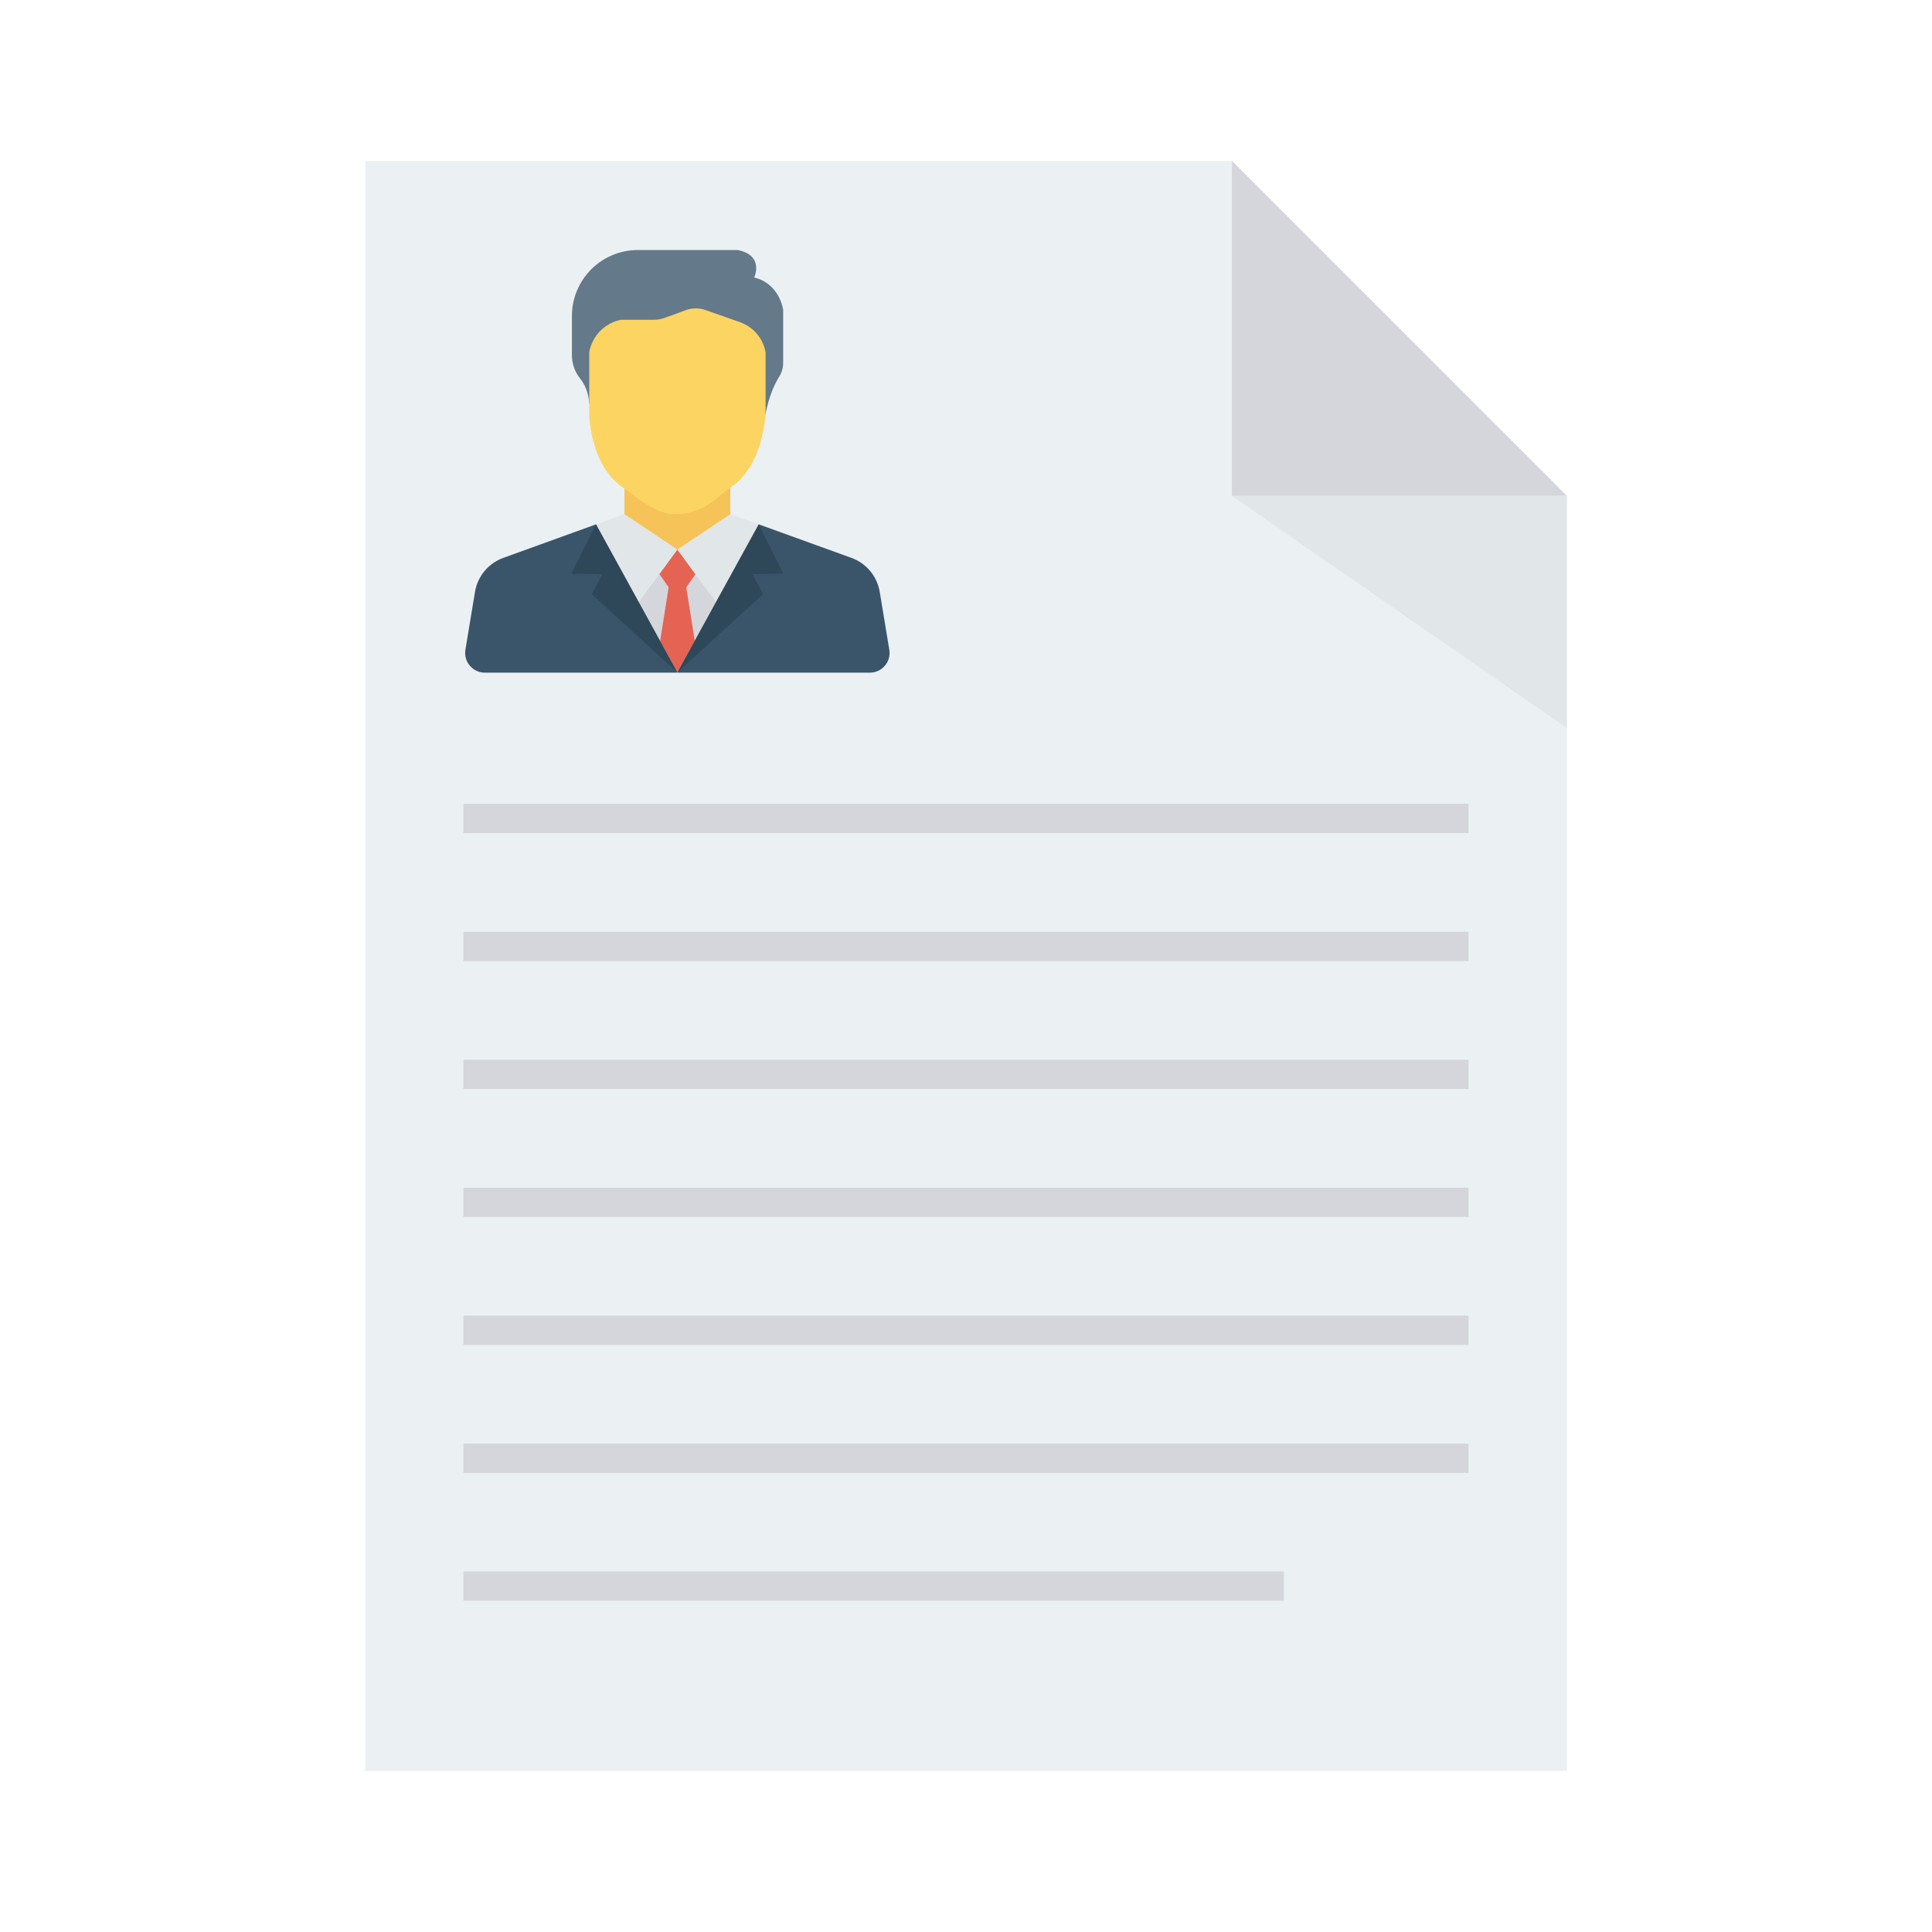
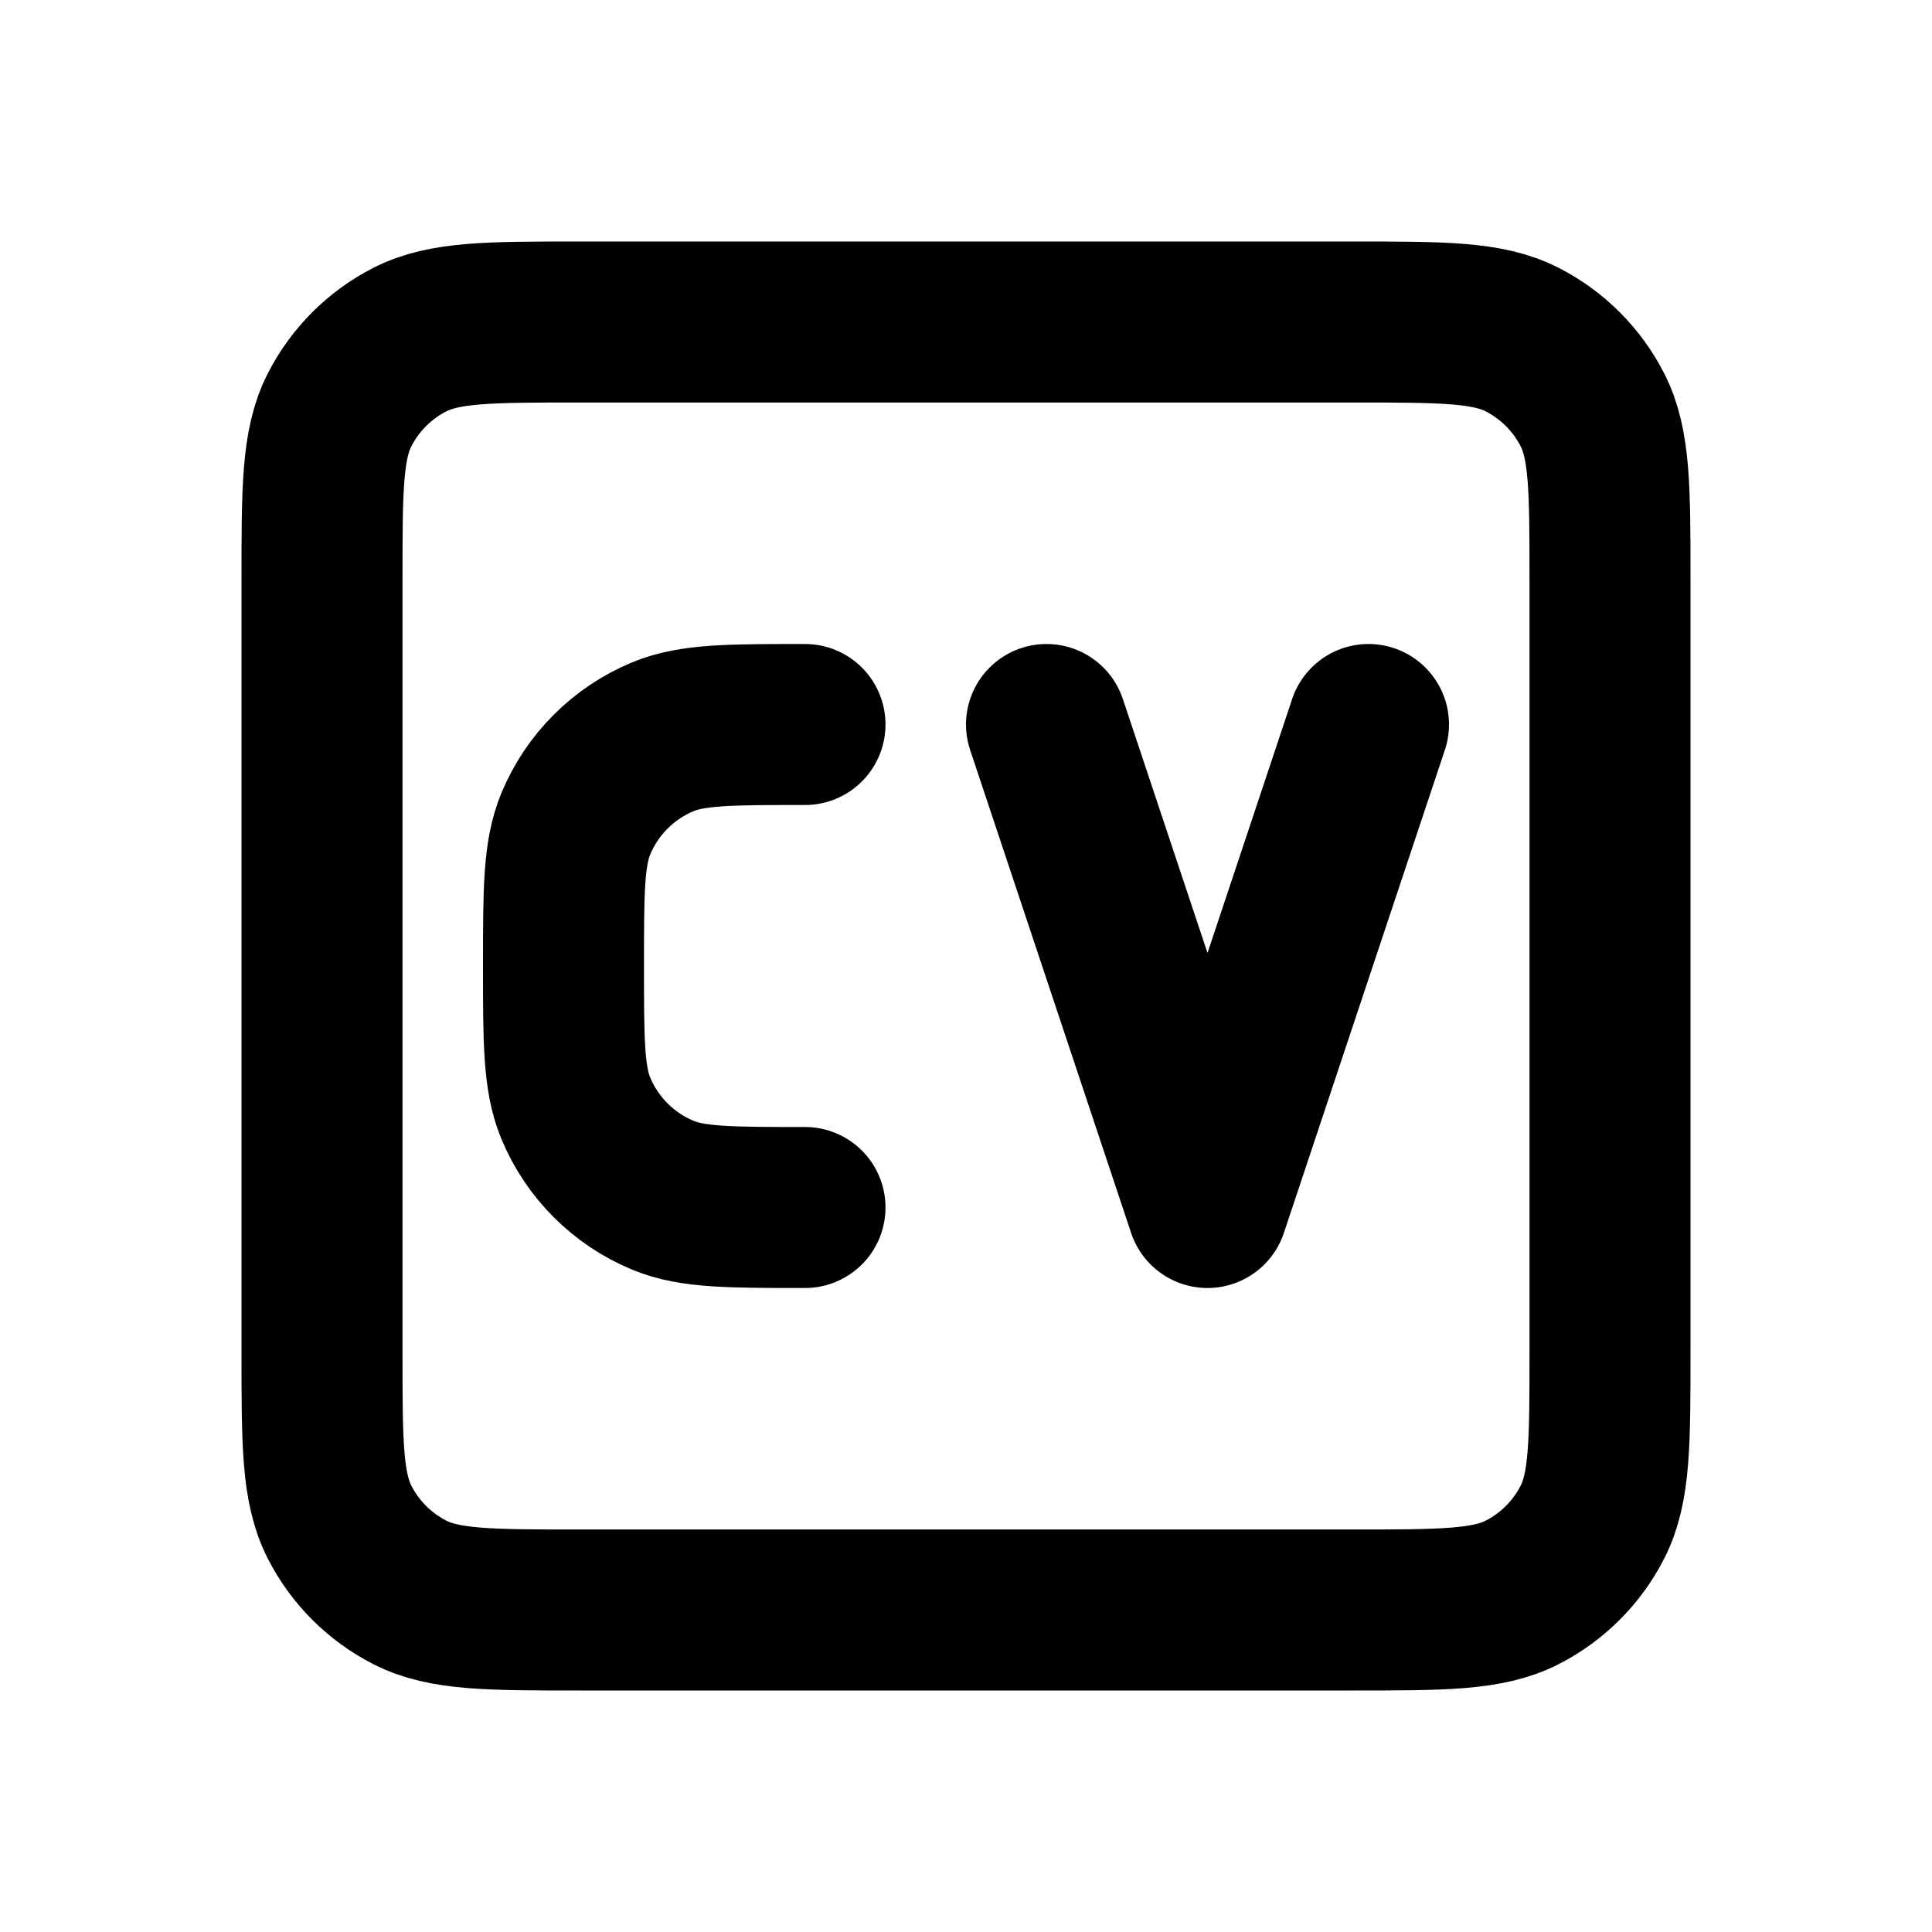
- <svg xmlns="http://www.w3.org/2000/svg" version="1.1" id="Layer_1" viewBox="-49.15 -49.15 589.82 589.82" xml:space="preserve" width="800px" height="800px" fill="#000000" transform="rotate(0)">
+ <svg xmlns="http://www.w3.org/2000/svg" viewBox="0 0 24 24" fill="none">
  <g id="SVGRepo_bgCarrier" stroke-width="0" />
  <g id="SVGRepo_tracerCarrier" stroke-linecap="round" stroke-linejoin="round" />
  <g id="SVGRepo_iconCarrier">
-     <polygon style="fill:#EBF0F3;" points="326.95,0 62.336,0 62.336,491.52 429.184,491.52 429.184,102.234 " />
-     <polygon style="fill:#D5D6DB;" points="326.95,102.234 429.184,102.234 326.95,0 " />
-     <polygon style="fill:#E1E6E9;" points="429.184,102.234 326.95,102.234 429.184,173.099 " />
-     <g>
-       <path style="fill:#F6C358;" d="M157.6,124.931l0.043,0.028l0,0v-0.038l0.019,0.026l0.023-0.015v-0.001l0.008-0.01v0.005 l16.108-10.764l0.002,0.001v-17.84c-1.219,0.839-2.388,1.748-3.486,2.74c-7.068,6.39-14,5.295-14,5.295 c-4.228,0.112-10.251-4.22-12.82-6.237c-0.653-0.514-1.324-1.004-2.013-1.469v17.511l0.001-0.001L157.6,124.931z" />
-       <polygon style="fill:#F6C358;" points="157.642,118.613 157.643,118.614 157.643,118.612 157.643,118.612 152.431,125.71 152.431,125.71 " />
-     </g>
-     <path style="fill:#64798A;" d="M184.576,77.31c0,0,0.931-6.289,4.152-11.454c0.782-1.254,1.21-2.696,1.21-4.174V45.427 c0,0-1.015-7.971-8.84-9.855c0,0,3.188-6.787-5.072-8.393h-30.433l0,0c-11.124,0-20.143,9.019-20.143,20.143v11.942 c0,2.587,0.866,5.105,2.486,7.123c1.275,1.587,2.599,4.083,2.803,7.695" />
-     <path style="fill:#FCD462;" d="M156.316,107.742c0,0,6.932,1.095,14-5.295c1.098-0.992,2.267-1.901,3.486-2.74 c0.12-0.083,0.238-0.169,0.358-0.25c3.13-2.102,9.141-7.93,10.415-22.147V58.47c0,0-0.725-6.667-7.826-9.275l-10.554-3.705 c-1.968-0.691-4.115-0.664-6.065,0.077c-2.187,0.83-5.074,1.904-6.89,2.487c-0.871,0.279-1.778,0.417-2.693,0.417H140.52 c0,0-7.826,1.014-9.782,9.781v15.83v3.662c0,0,0.34,15.397,10.535,22.145c0.071,0.047,0.139,0.098,0.211,0.147 c0.688,0.465,1.359,0.955,2.013,1.469C146.064,103.522,152.088,107.854,156.316,107.742z" />
-     <g>
-       <polygon style="fill:#D5D6DB;" points="162.854,124.331 159.555,129.068 162.602,148.269 170.237,134.387 " />
-       <polygon style="fill:#D5D6DB;" points="152.936,149.451 156.276,128.402 152.644,123.186 144.552,134.206 " />
-       <polygon style="fill:#D5D6DB;" points="152.431,125.71 152.211,126.01 157.643,118.64 157.643,118.614 157.642,118.613 " />
-     </g>
-     <g>
-       <polygon style="fill:#E56353;" points="162.946,146.473 160.357,130.154 163.16,126.128 163.16,126.128 157.643,118.612 157.643,118.614 157.643,118.64 152.211,126.01 152.151,126.091 152.15,126.092 152.15,126.092 154.979,130.154 152.378,146.545 152.378,146.545 157.643,156.117 162.946,146.475 " />
-       <polygon style="fill:#E56353;" points="157.675,156.176 158.177,155.672 157.659,156.147 " />
-       <polygon style="fill:#E56353;" points="157.626,156.147 157.108,155.672 157.611,156.176 " />
-       <polygon style="fill:#E56353;" points="157.619,156.184 157.643,156.208 157.666,156.184 157.643,156.162 157.643,156.162 157.642,156.162 " />
-       <polygon style="fill:#E56353;" points="157.693,118.572 157.685,118.582 157.693,118.578 " />
-       <polygon style="fill:#E56353;" points="157.643,118.572 157.643,118.611 157.662,118.598 " />
-     </g>
-     <g>
-       <polygon style="fill:#E1E6E9;" points="157.693,118.578 157.685,118.582 157.685,118.583 157.662,118.598 157.643,118.611 157.643,118.611 157.643,118.612 157.643,118.612 157.643,118.612 163.16,126.128 169.437,134.675 182.496,110.931 173.802,107.814 173.801,107.814 " />
-       <polygon style="fill:#E1E6E9;" points="152.15,126.092 152.151,126.091 152.431,125.71 157.643,118.612 157.643,118.612 157.643,118.611 157.6,118.583 141.484,107.814 141.484,107.814 132.789,110.931 145.849,134.675 " />
-     </g>
-     <g>
-       <path style="fill:#3A556A;" d="M157.675,156.176l0.018,0.032h6.797h51.92c3.717,0,6.545-3.335,5.938-7.002l-2.925-17.663 c-0.789-4.764-4.089-8.731-8.63-10.374l-28.297-10.238" />
-       <polygon style="fill:#3A556A;" points="157.666,156.184 157.643,156.208 157.643,156.208 157.693,156.208 " />
-     </g>
-     <g>
-       <polygon style="fill:#2F4859;" points="162.946,146.475 157.643,156.117 157.643,156.117 157.659,156.147 158.177,155.672 183.8,132.234 180.612,126.147 190.012,126.002 182.496,110.931 169.437,134.675 " />
-       <polygon style="fill:#2F4859;" points="157.619,156.184 157.642,156.162 157.643,156.162 157.626,156.147 157.611,156.176 " />
-     </g>
-     <path style="fill:#3A556A;" d="M157.619,156.183l-0.008-0.007l-24.822-45.245l-28.297,10.238c-4.541,1.643-7.841,5.609-8.63,10.373 l-2.925,17.665c-0.607,3.666,2.222,7.001,5.939,7.001h51.97h4.013h0.05h2.734h0.001L157.619,156.183z" />
-     <polygon style="fill:#2F4859;" points="157.675,156.176 157.659,156.147 157.643,156.117 157.643,156.117 152.378,146.545 145.849,134.675 132.789,110.931 125.274,126.002 134.673,126.147 131.485,132.234 157.108,155.672 157.626,156.147 157.643,156.162 157.643,156.162 157.666,156.184 157.693,156.208 " />
-     <g>
-       <rect x="92.314" y="196.25" style="fill:#D5D6DB;" width="306.857" height="8.934" />
-       <rect x="92.314" y="235.331" style="fill:#D5D6DB;" width="306.857" height="8.934" />
-       <rect x="92.314" y="274.381" style="fill:#D5D6DB;" width="306.857" height="8.934" />
-       <rect x="92.314" y="313.446" style="fill:#D5D6DB;" width="306.857" height="8.934" />
-       <rect x="92.314" y="352.497" style="fill:#D5D6DB;" width="306.857" height="8.934" />
-       <rect x="92.314" y="391.578" style="fill:#D5D6DB;" width="306.857" height="8.934" />
-       <rect x="92.314" y="430.592" style="fill:#D5D6DB;" width="250.506" height="8.934" />
-     </g>
+     <path d="M13 9L15 15L17 9M10 15C9.068 15 8.602 15 8.235 14.848C7.745 14.645 7.355 14.255 7.152 13.765C7 13.398 7 12.932 7 12C7 11.068 7 10.602 7.152 10.235C7.355 9.745 7.745 9.355 8.235 9.152C8.602 9 9.068 9 10 9M7.2 20H16.8C17.92 20 18.48 20 18.908 19.782C19.284 19.59 19.59 19.284 19.782 18.908C20 18.48 20 17.92 20 16.8V7.2C20 6.08 20 5.52 19.782 5.092C19.59 4.716 19.284 4.41 18.908 4.218C18.48 4 17.92 4 16.8 4H7.2C6.08 4 5.52 4 5.092 4.218C4.716 4.41 4.41 4.716 4.218 5.092C4 5.52 4 6.08 4 7.2V16.8C4 17.92 4 18.48 4.218 18.908C4.41 19.284 4.716 19.59 5.092 19.782C5.52 20 6.08 20 7.2 20Z" stroke="#000000" stroke-width="2" stroke-linecap="round" stroke-linejoin="round" />
  </g>
</svg>
